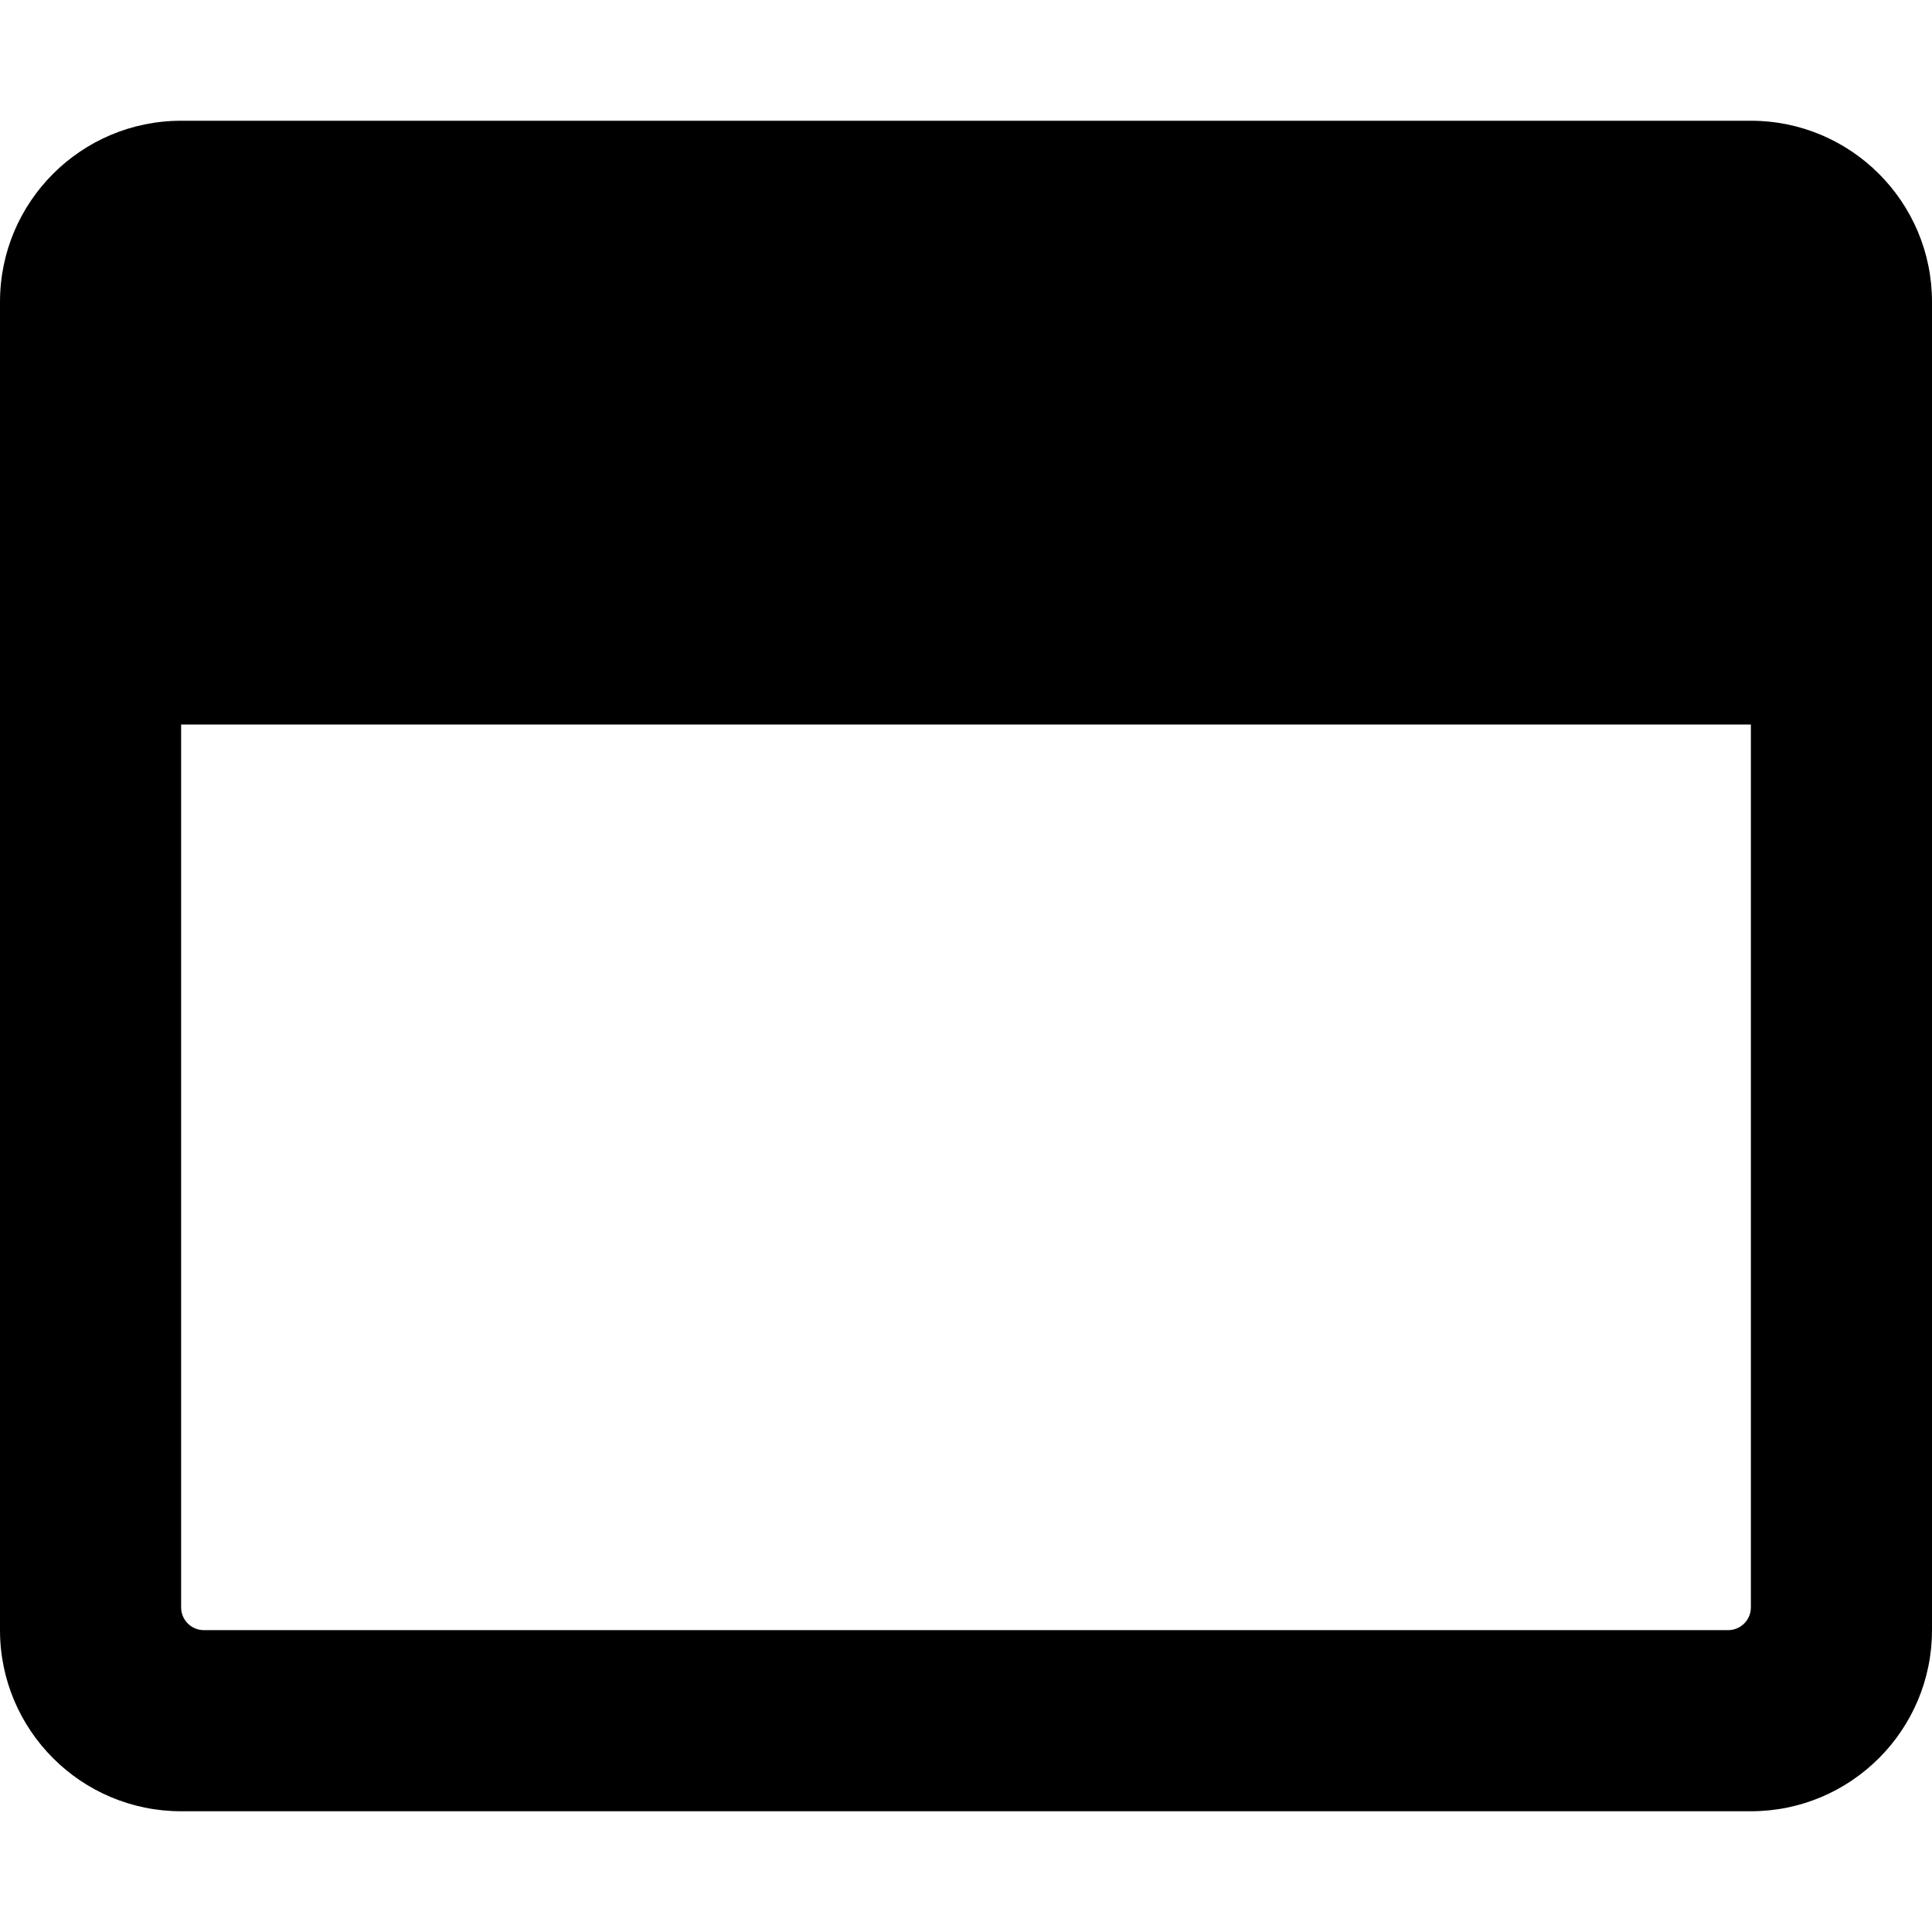
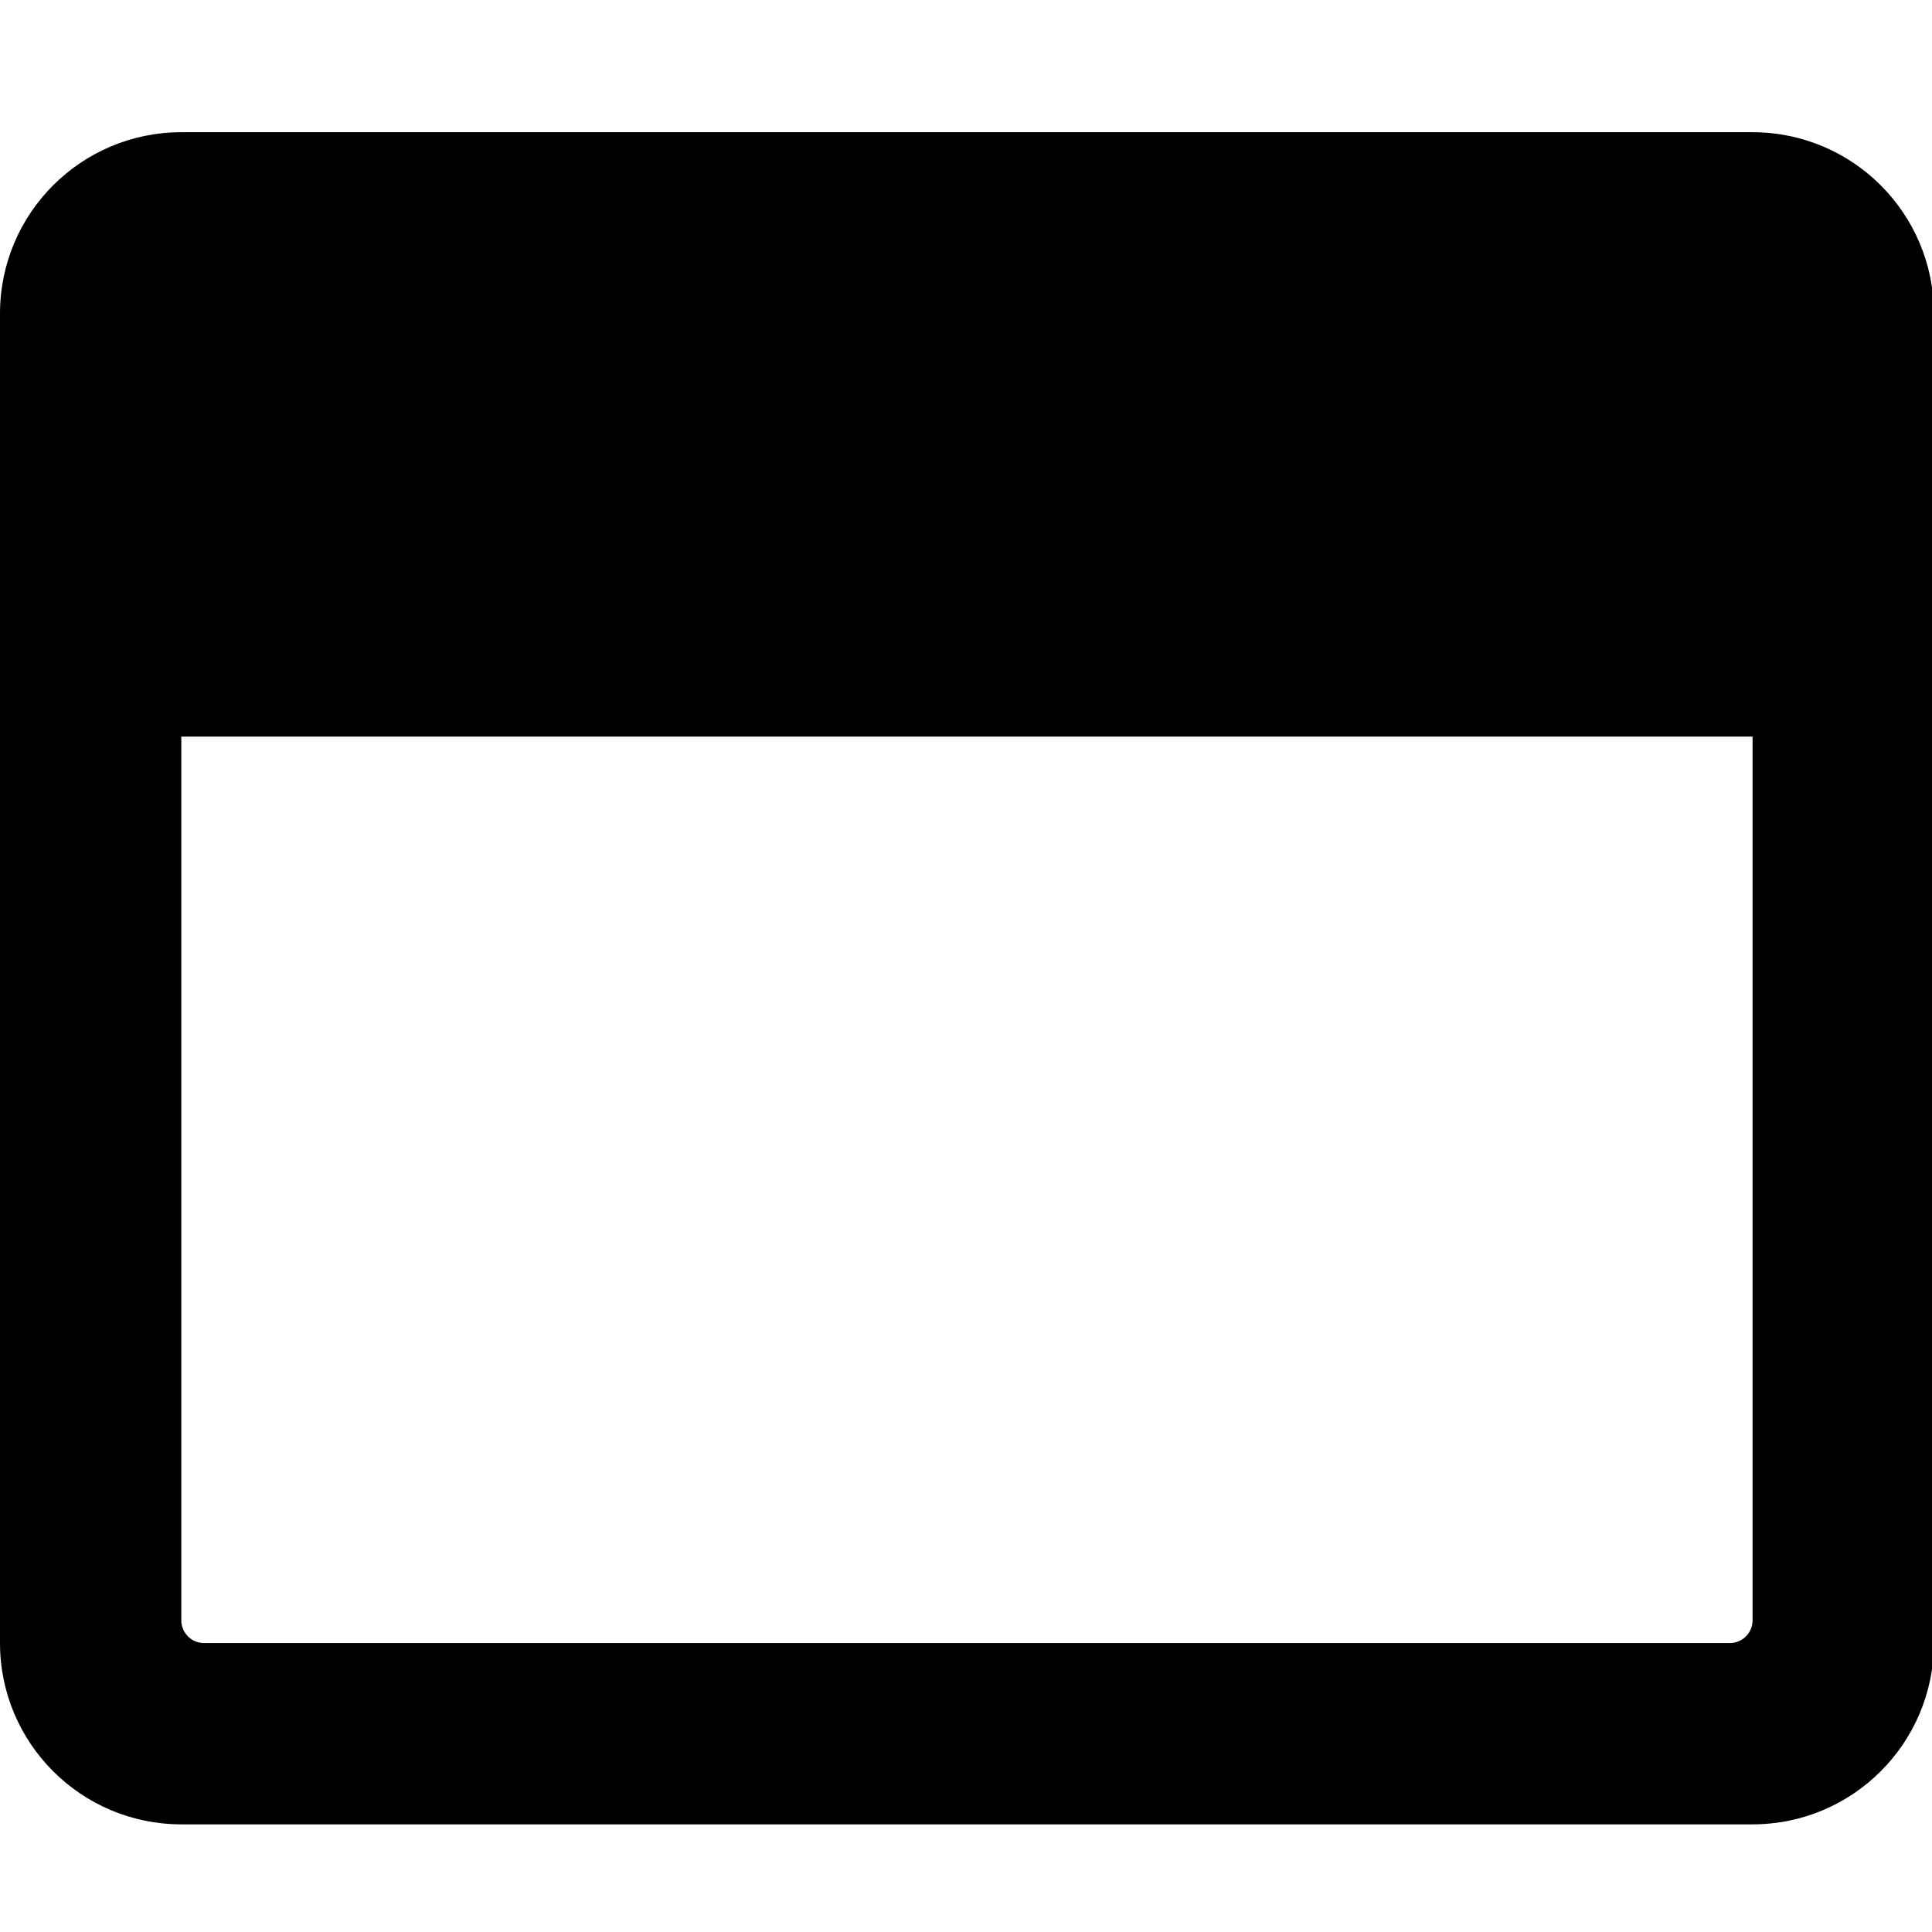
<svg xmlns="http://www.w3.org/2000/svg" version="1.1" width="32" height="32" viewBox="0 0 32 32">
-   <path d="M29 2h-26c-1.656 0-3 1.344-3 3v22c0 1.656 1.344 3 3 3h26c1.656 0 3-1.344 3-3v-22c0-1.656-1.344-3-3-3zM29 26.625c0 0.206-0.169 0.375-0.375 0.375h-25.25c-0.206 0-0.375-0.169-0.375-0.375v-14.625h26v14.625z" />
+   <path d="M29.028 2.19h-26.025c-1.658 0-3.003 1.345-3.003 3.003v22.021c0 1.658 1.345 3.003 3.003 3.003h26.025c1.658 0 3.003-1.345 3.003-3.003v-22.021c0-1.658-1.345-3.003-3.003-3.003zM29.028 26.839c0 0.206-0.169 0.375-0.375 0.375h-25.275c-0.206 0-0.375-0.169-0.375-0.375v-14.639h26.025v14.639z" />
</svg>
